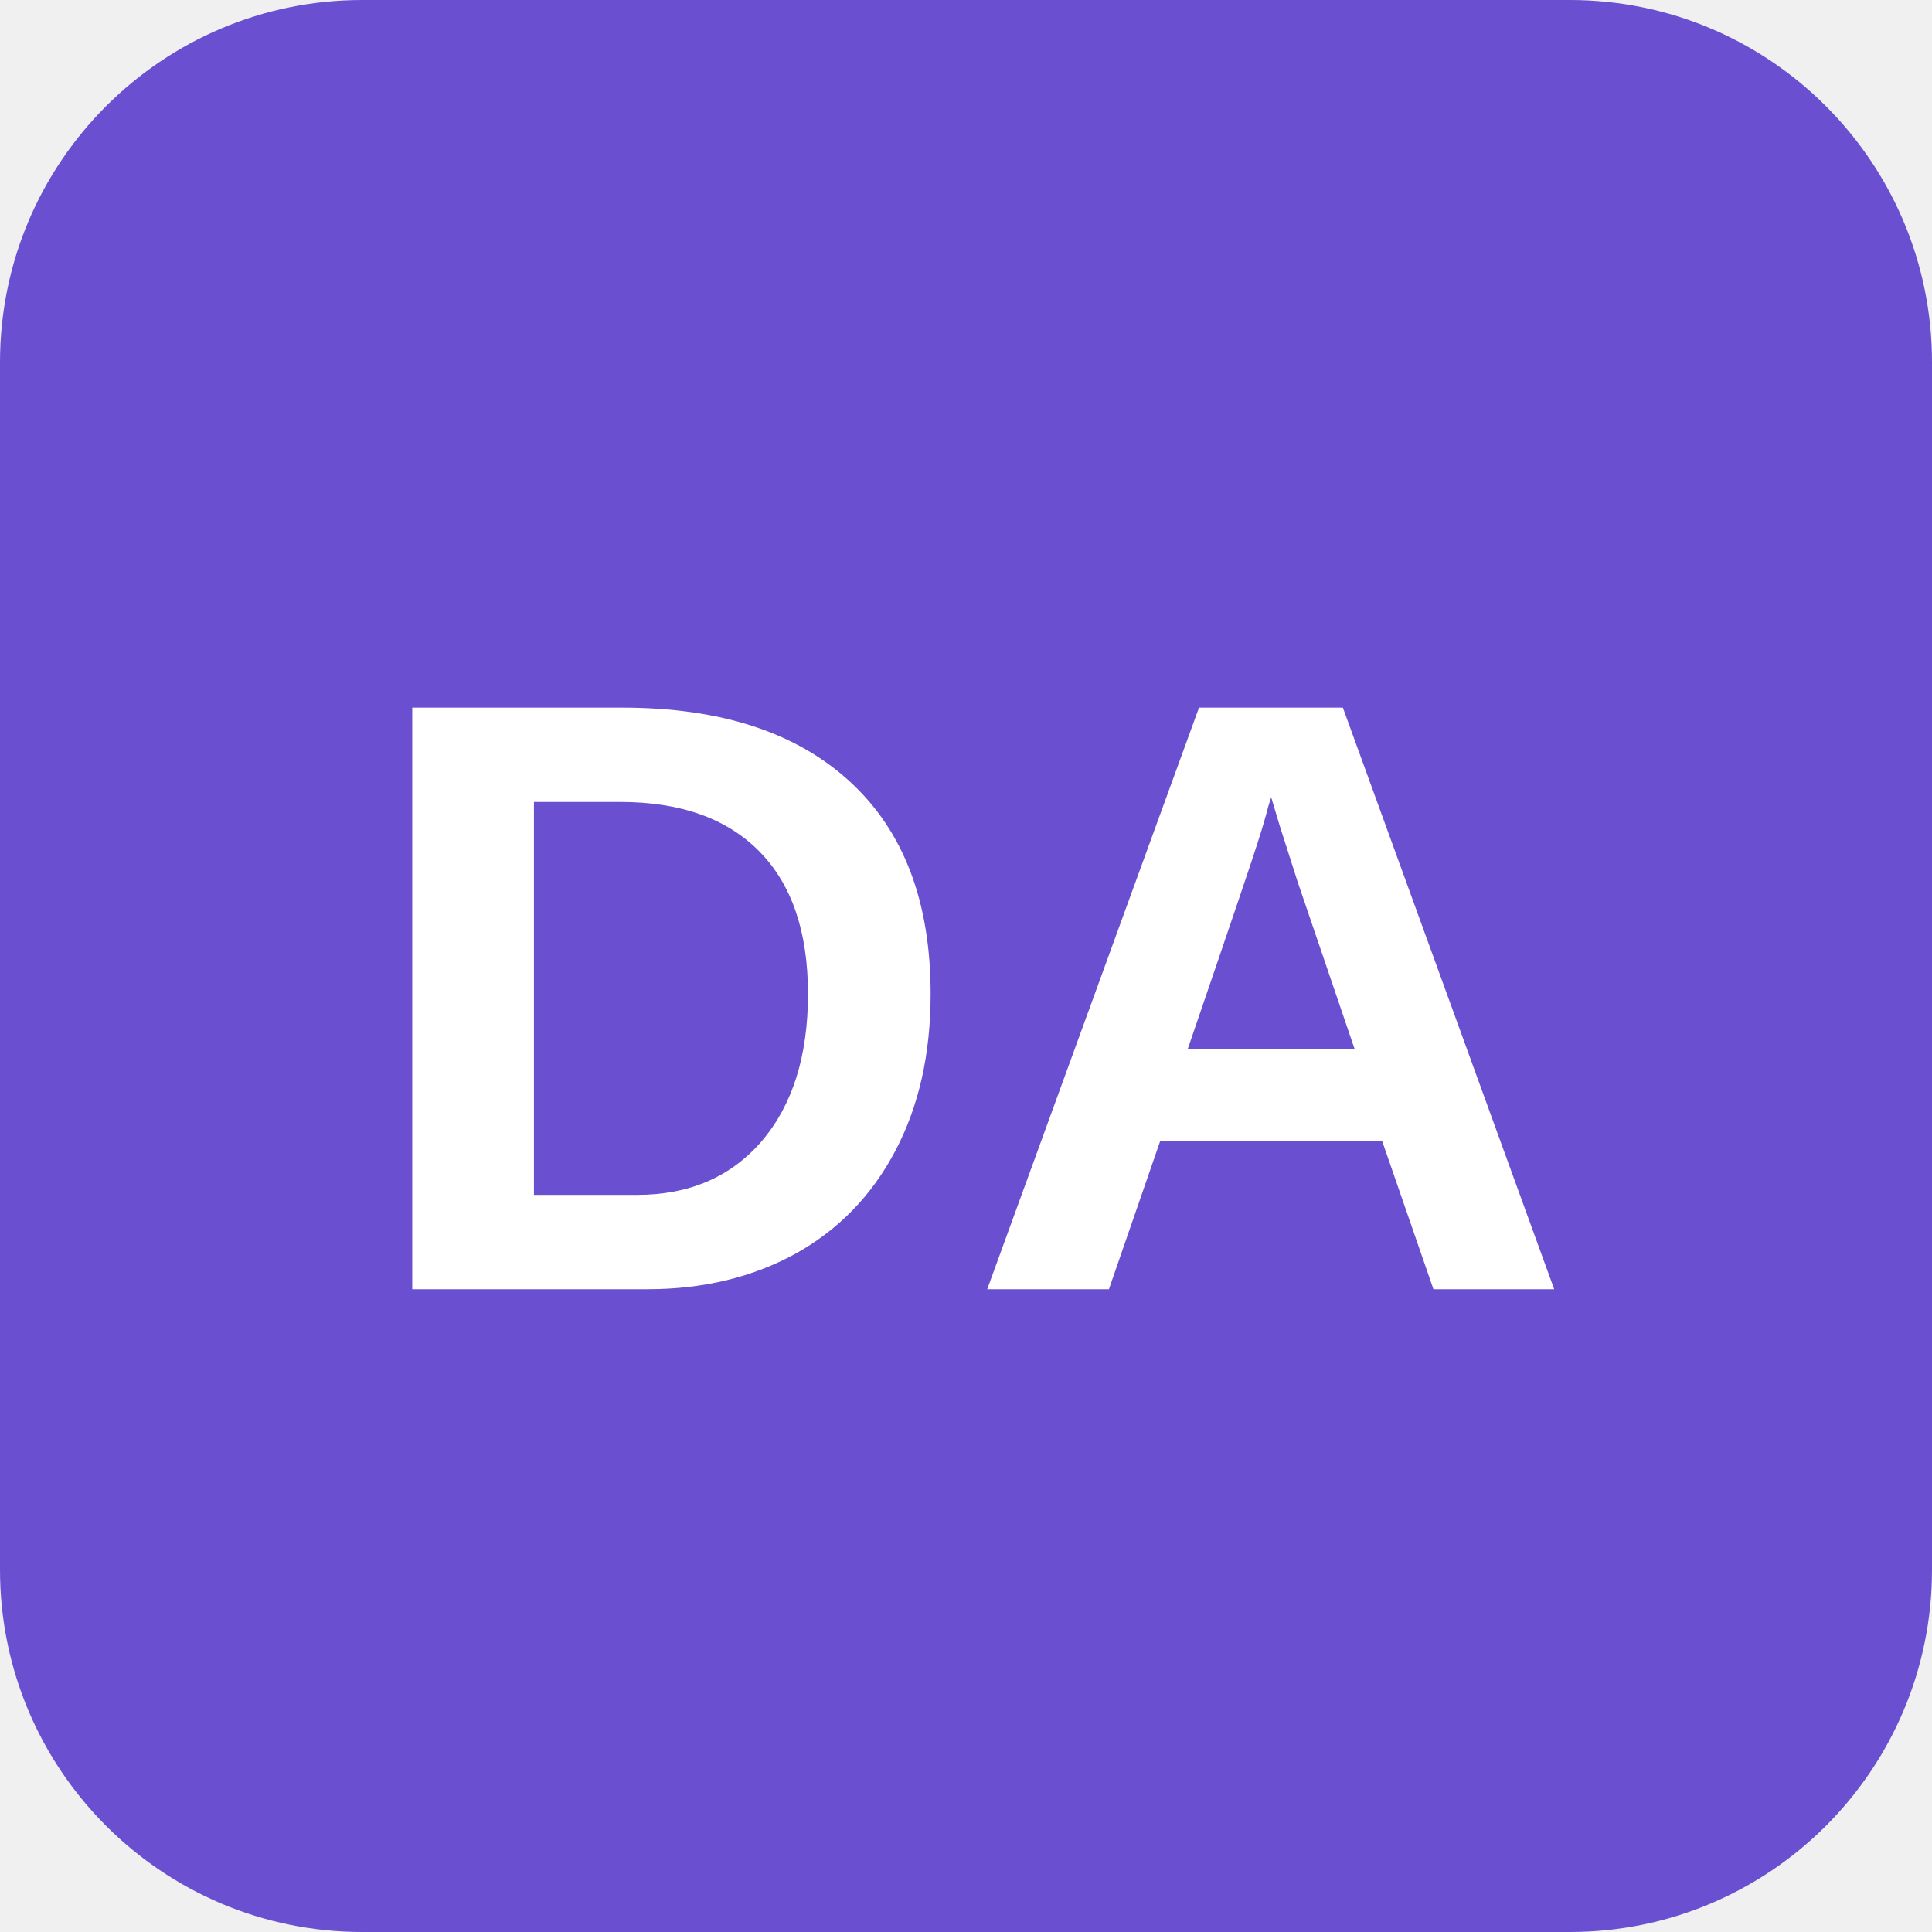
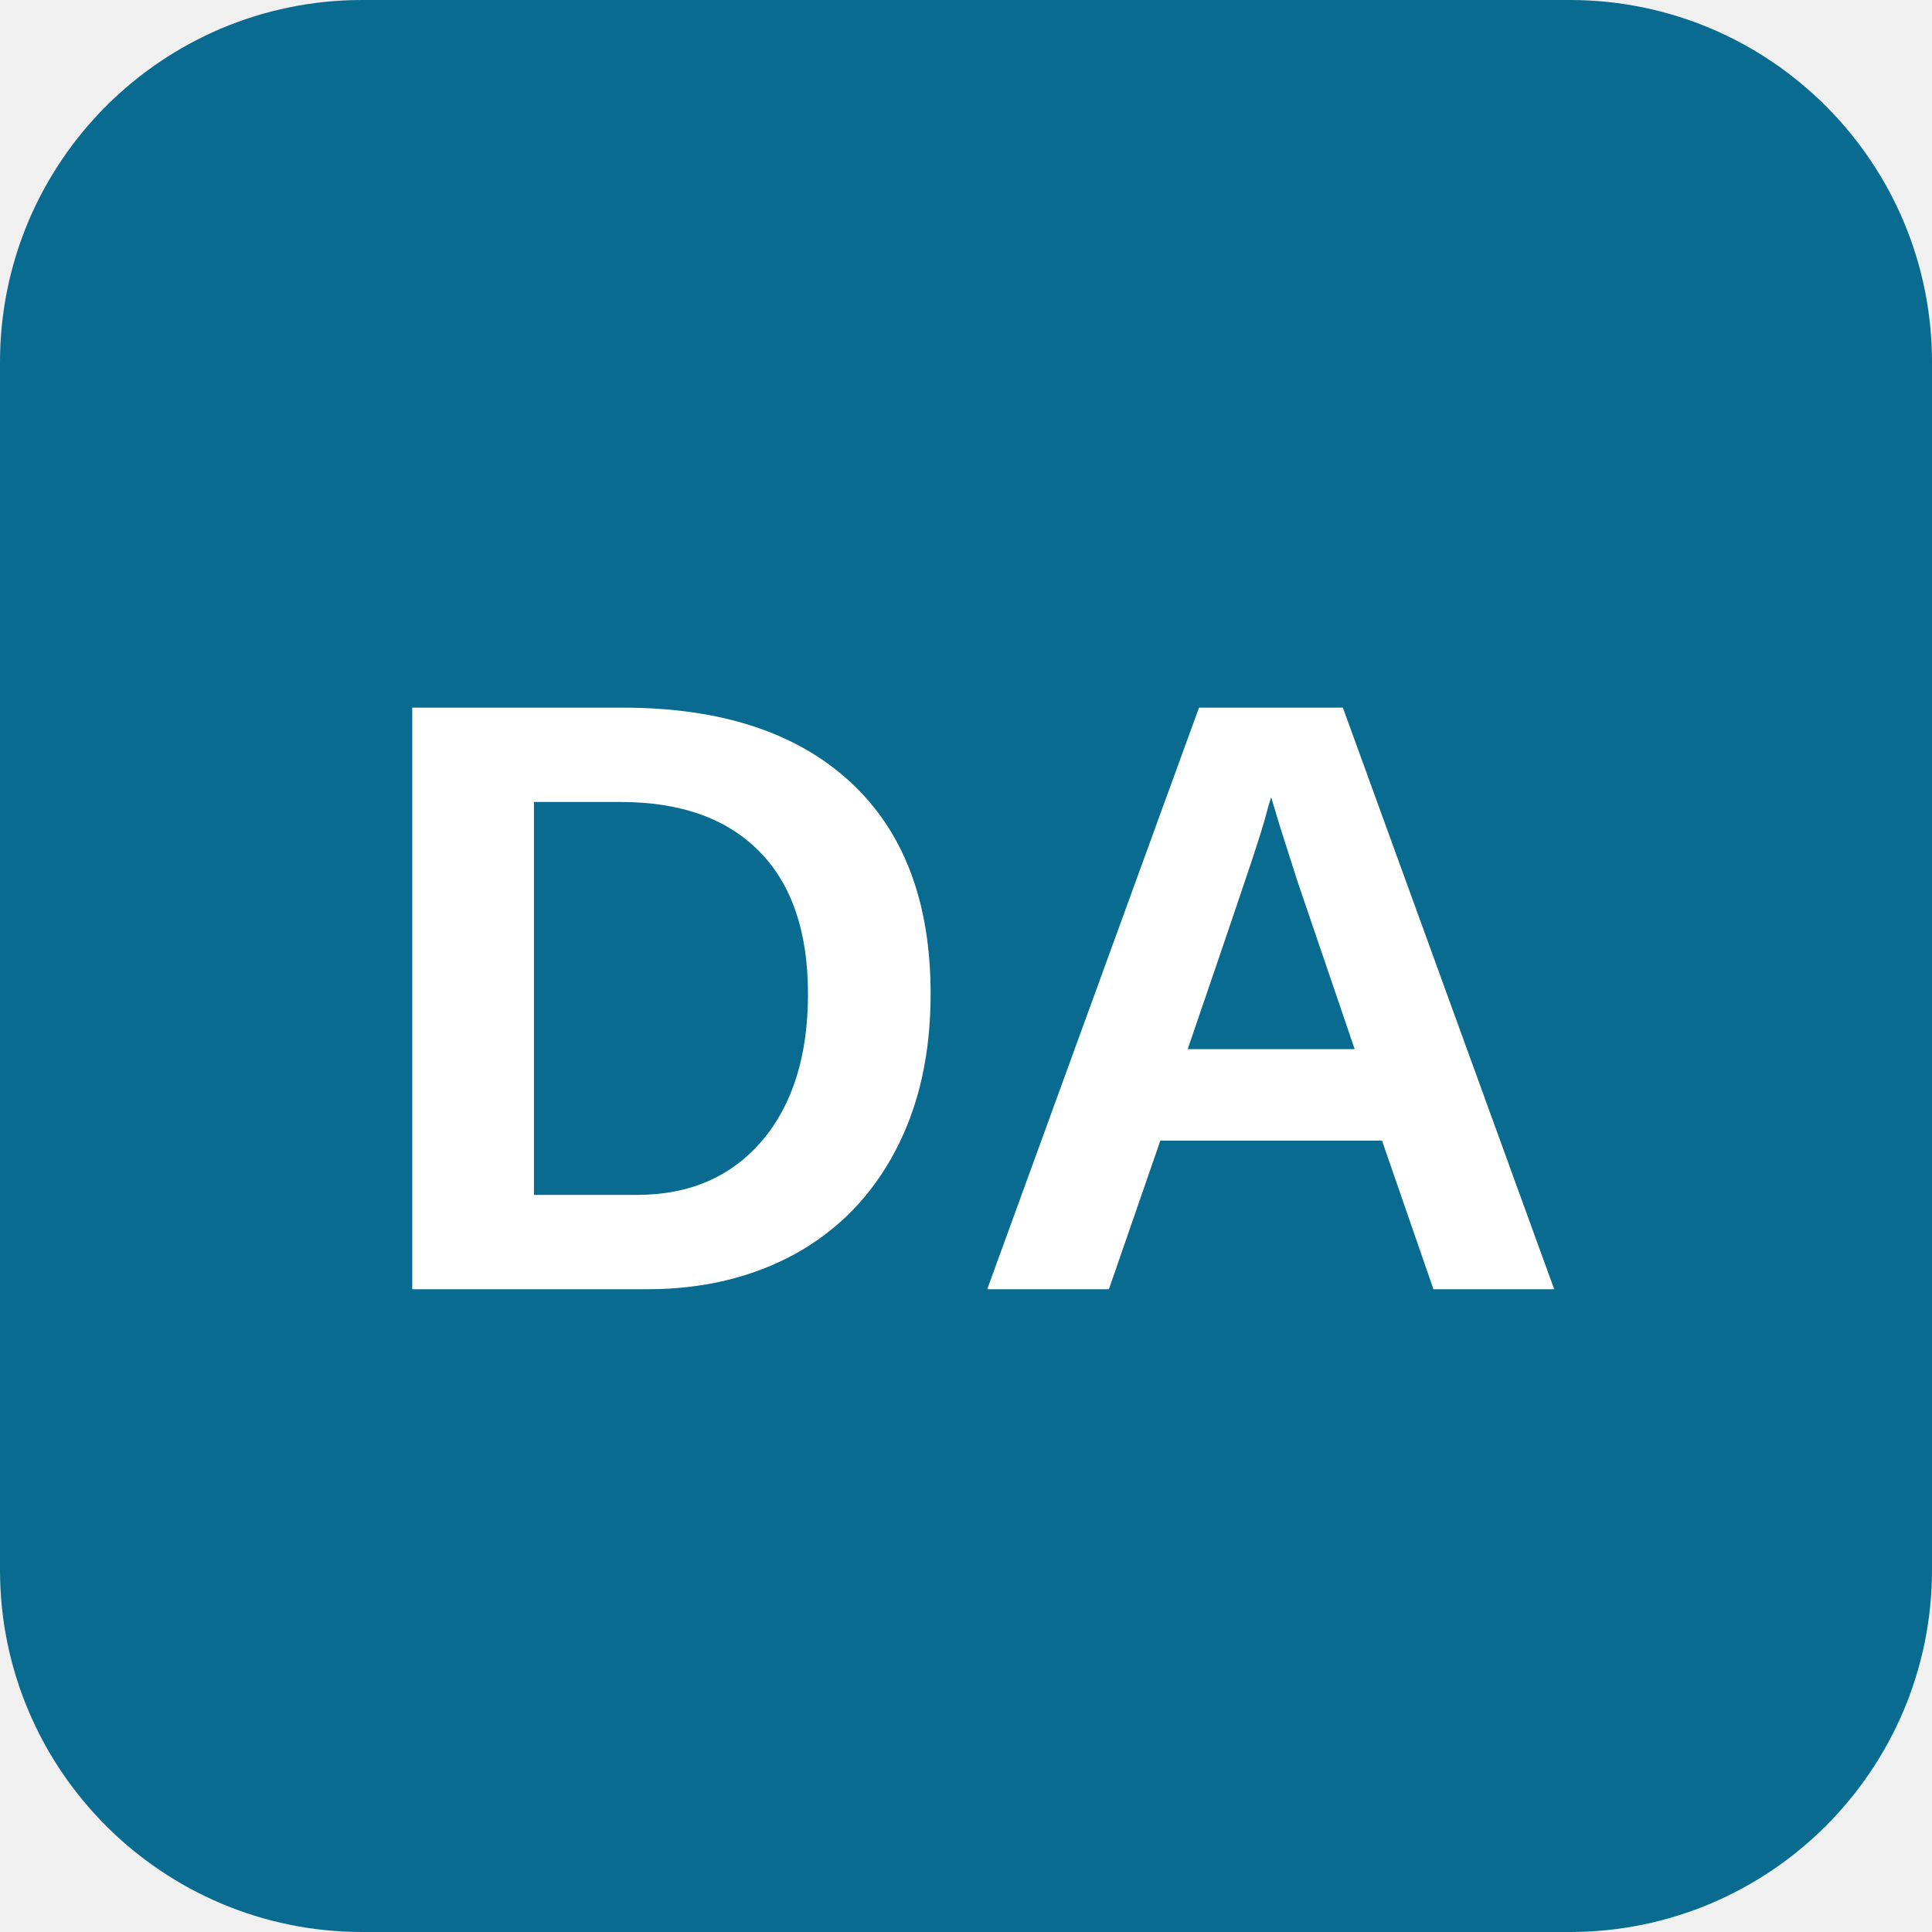
<svg xmlns="http://www.w3.org/2000/svg" viewBox="0 0 64 64" width="64" height="64">
-   <rect width="64" height="64" rx="12" fill="#6a4fd1" />
+   <rect width="64" height="64" rx="12" fill="#096b90" />
  <text x="32" y="33" fill="#ffffff" font-family="Mulish, Arial, sans-serif" font-size="28" font-weight="800" text-anchor="middle" dominant-baseline="central">DA</text>
</svg>
